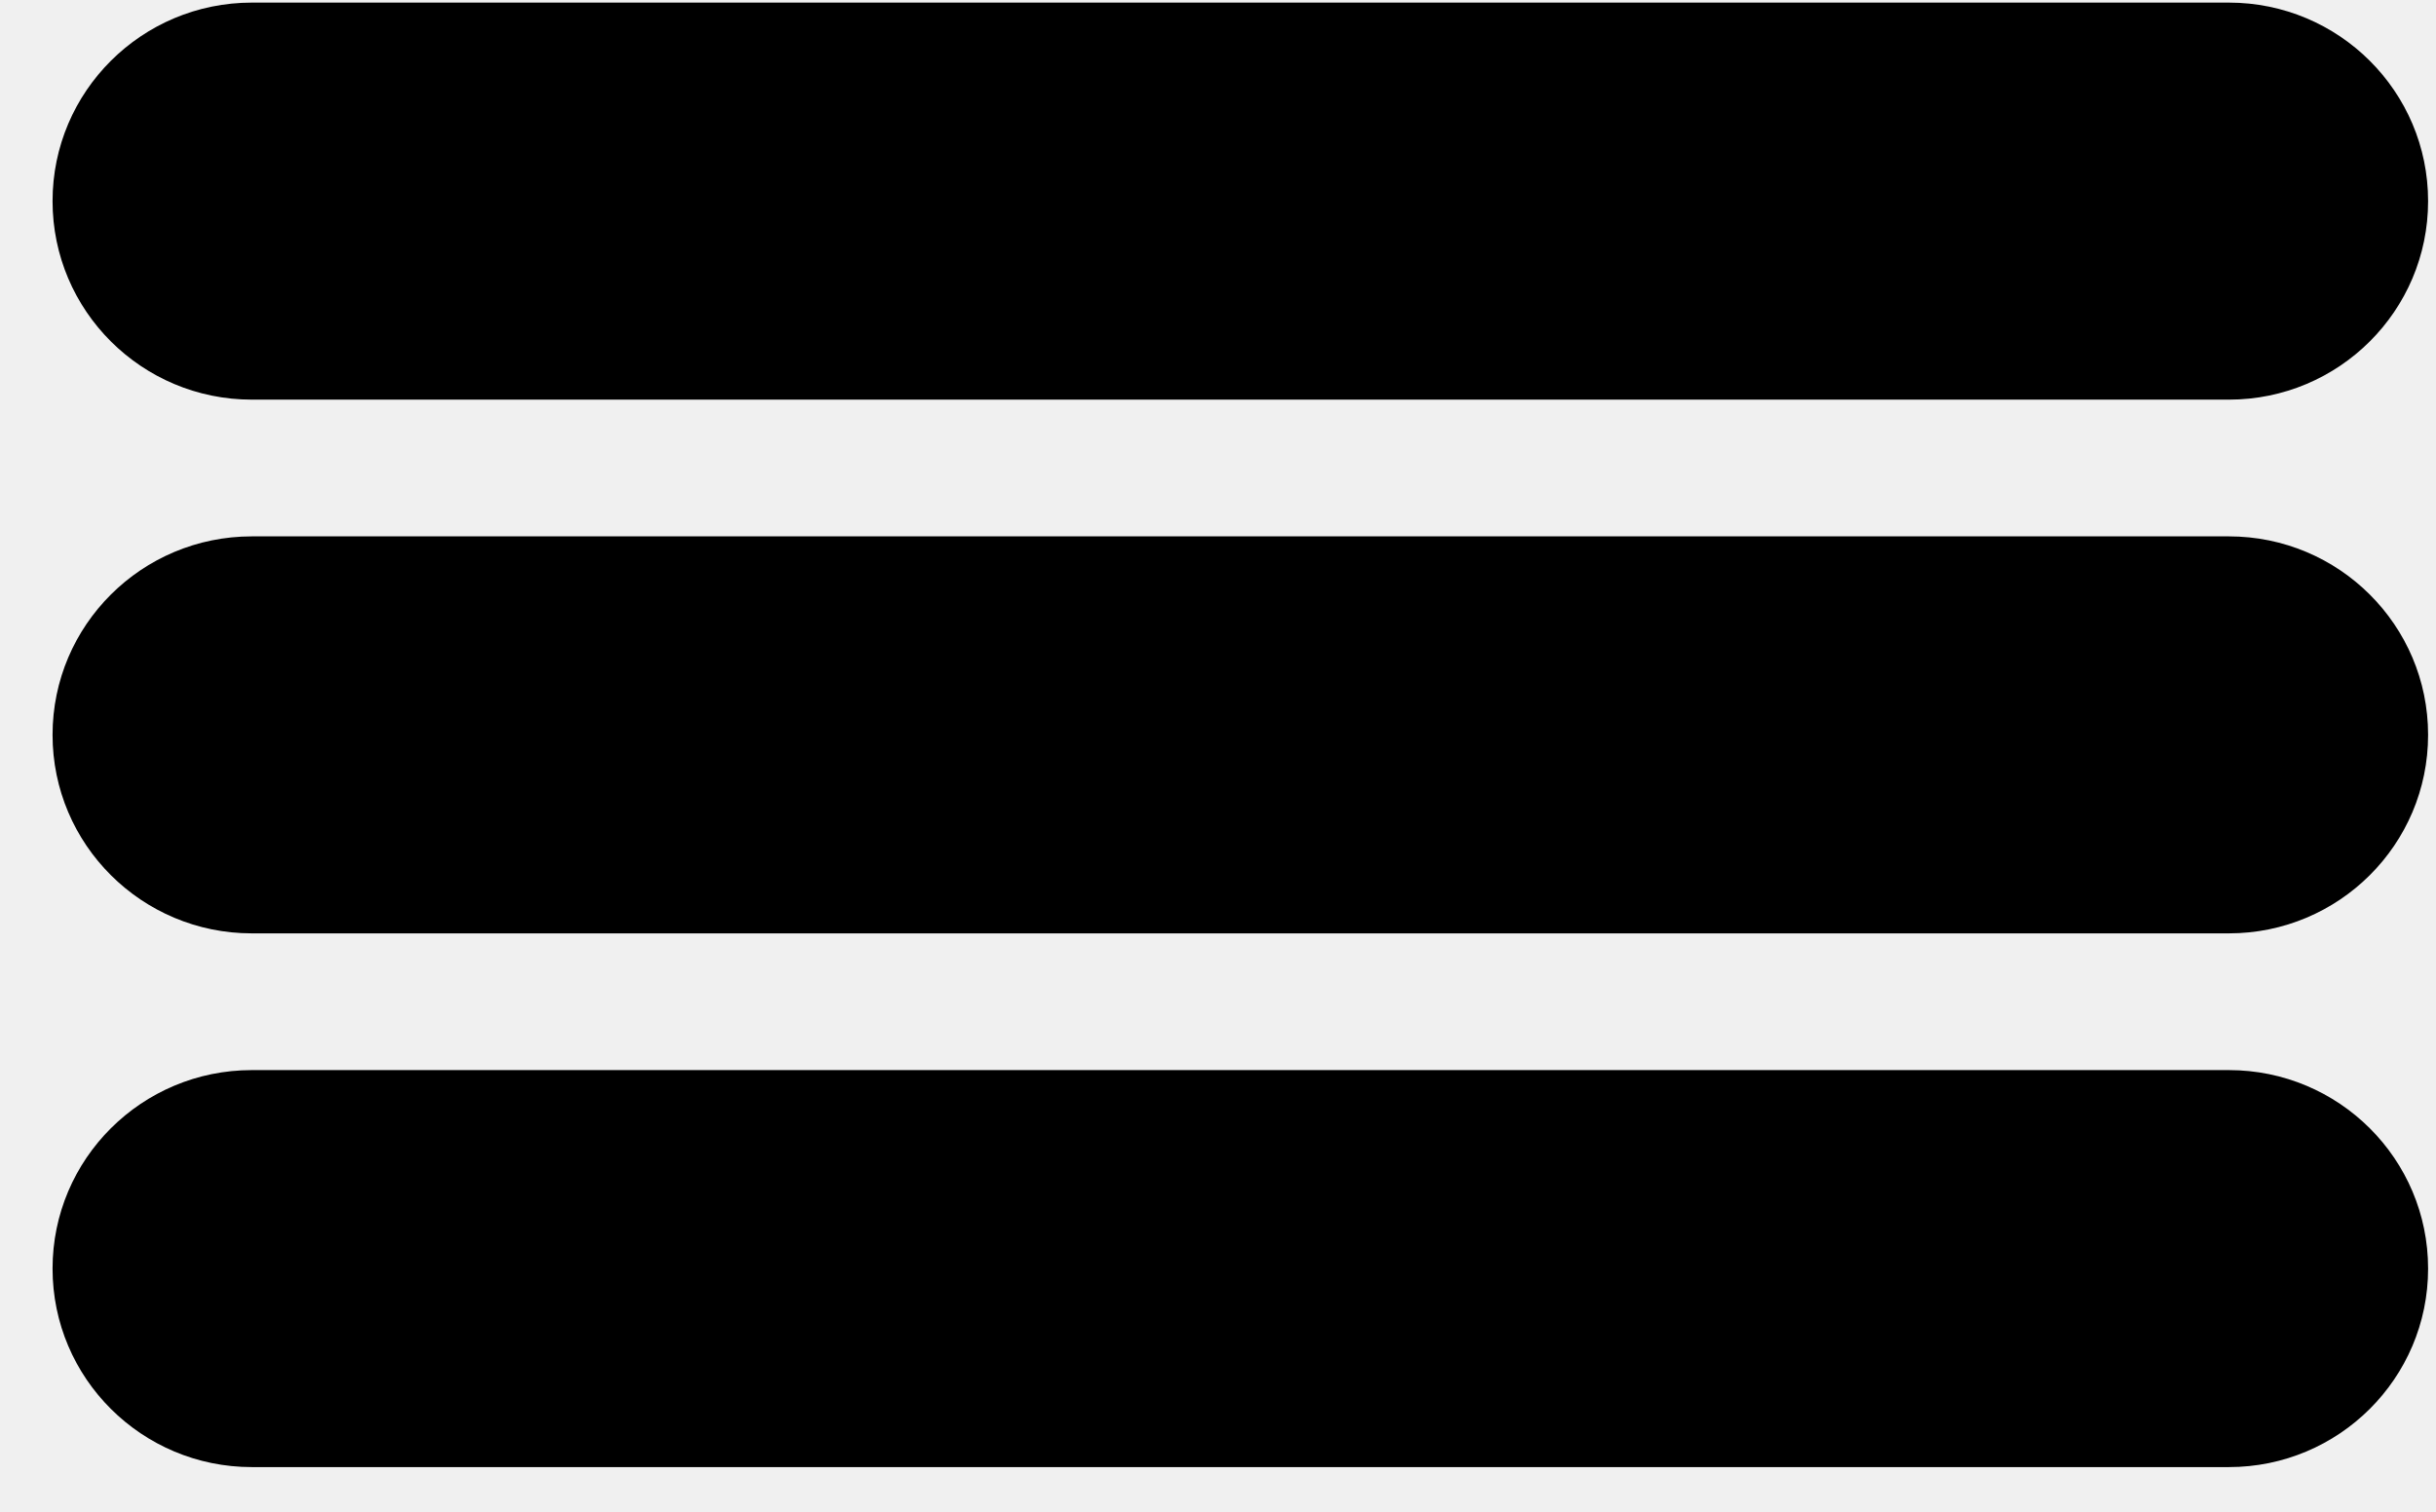
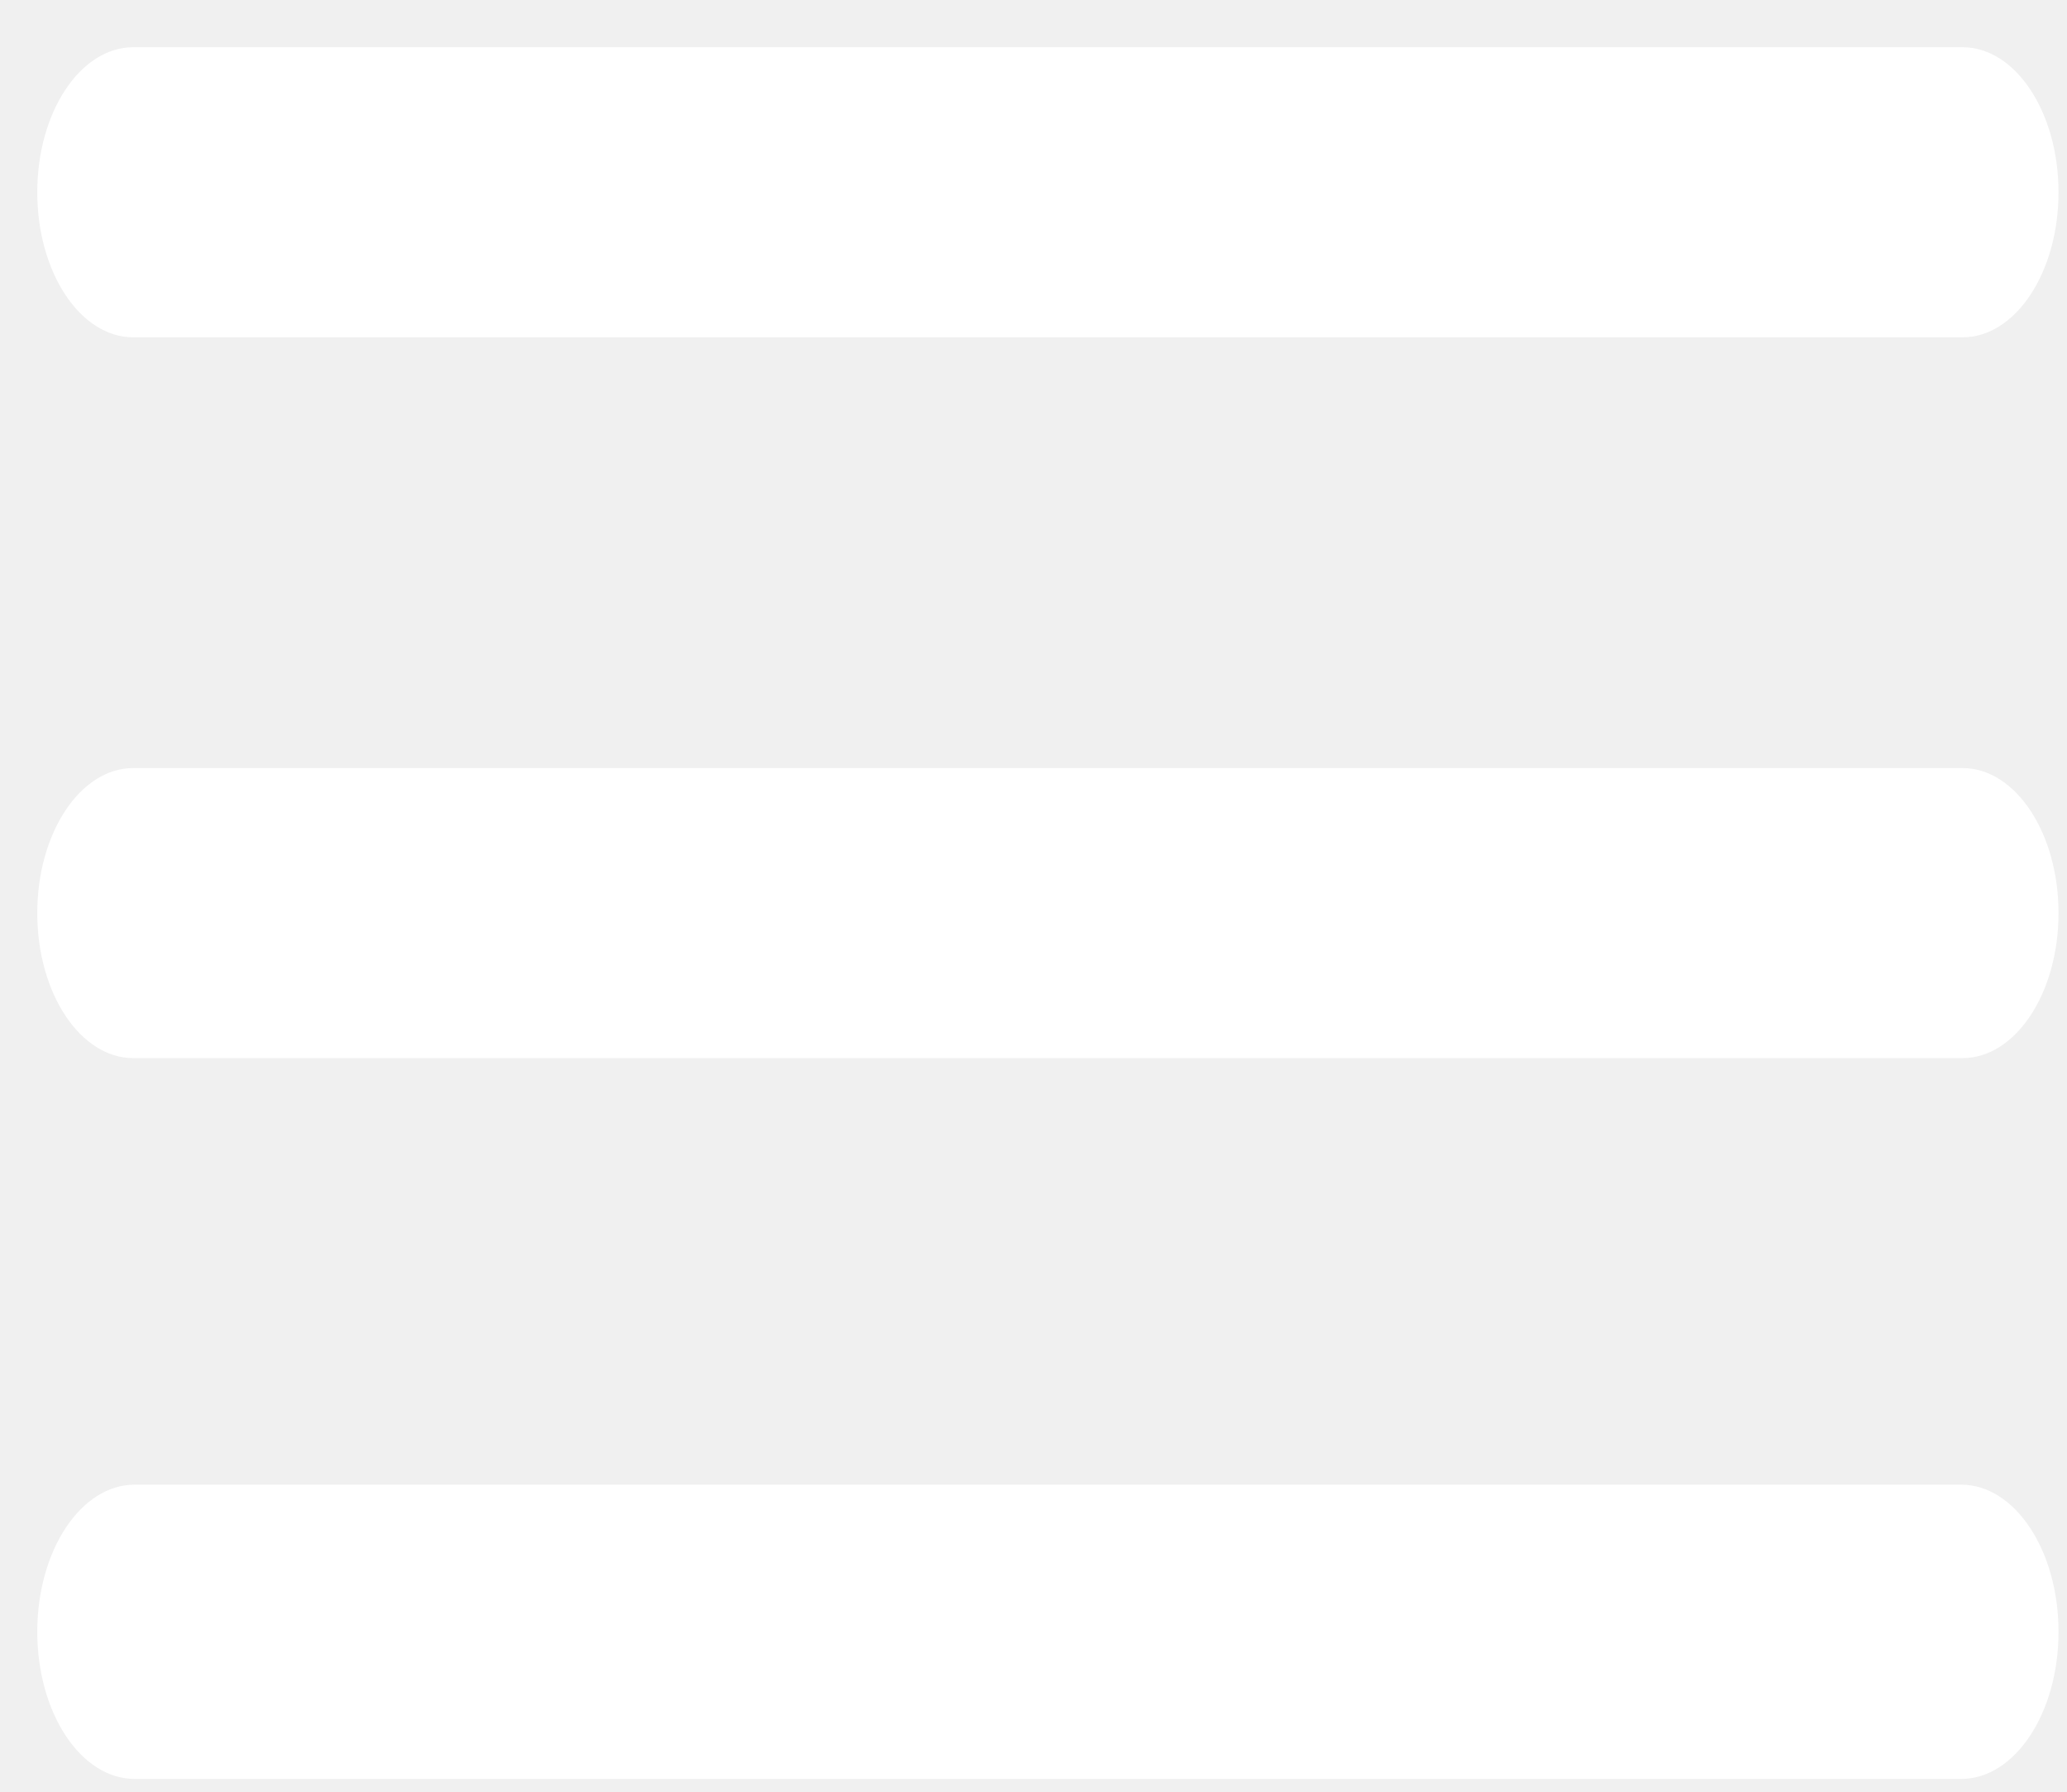
- <svg xmlns="http://www.w3.org/2000/svg" width="58" height="36" xml:space="preserve" overflow="hidden">
+ <svg xmlns="http://www.w3.org/2000/svg" width="60" height="52" xml:space="preserve" overflow="hidden">
  <defs>
    <clipPath id="clip0">
-       <rect x="186" y="548" width="58" height="36" />
+       <rect x="356" y="518" width="60" height="52" />
    </clipPath>
    <clipPath id="clip1">
-       <rect x="187" y="548" width="57" height="35" />
+       <rect x="357" y="519" width="59" height="51" />
    </clipPath>
    <clipPath id="clip2">
-       <rect x="187" y="548" width="57" height="35" />
+       <rect x="357" y="519" width="59" height="51" />
    </clipPath>
    <clipPath id="clip3">
-       <rect x="187" y="548" width="57" height="35" />
+       <rect x="357" y="519" width="59" height="51" />
    </clipPath>
    <clipPath id="clip4">
-       <rect x="187" y="548" width="57" height="35" />
+       <rect x="357" y="519" width="59" height="51" />
    </clipPath>
  </defs>
-   <g clip-path="url(#clip0)" transform="translate(-186 -548)">
+   <g clip-path="url(#clip0)" transform="translate(-356 -518)">
    <g clip-path="url(#clip1)">
      <g clip-path="url(#clip2)">
        <g clip-path="url(#clip3)">
          <g clip-path="url(#clip4)">
-             <path d="M117.021 44.673C117.021 42.063 119.138 39.946 121.749 39.946L168.645 39.946C171.256 39.946 173.372 42.063 173.372 44.673 173.372 47.284 171.256 49.401 168.645 49.401L121.749 49.401C119.138 49.401 117.021 47.284 117.021 44.673Z" fill="#000000" fill-rule="evenodd" fill-opacity="1" transform="matrix(1.00372 0 0 1 69.7949 508.116)" />
-             <path d="M117.021 57.384C117.021 54.773 119.138 52.657 121.749 52.657L168.645 52.657C171.256 52.657 173.372 54.773 173.372 57.384 173.372 59.995 171.256 62.111 168.645 62.111L121.749 62.111C119.138 62.111 117.021 59.994 117.021 57.384Z" fill="#000000" fill-rule="evenodd" fill-opacity="1" transform="matrix(1.00372 0 0 1 69.7949 508.116)" />
-             <path d="M117.021 70.094C117.021 67.483 119.138 65.367 121.749 65.367L168.645 65.367C171.256 65.367 173.372 67.483 173.372 70.094 173.372 72.705 171.256 74.821 168.645 74.821L121.749 74.821C119.138 74.821 117.021 72.705 117.021 70.094Z" fill="#000000" fill-rule="evenodd" fill-opacity="1" transform="matrix(1.00372 0 0 1 69.7949 508.116)" />
+             <path d="M102.922 45.069C102.922 43.531 104.169 42.283 105.708 42.283L158.808 42.283C160.347 42.283 161.594 43.531 161.594 45.069 161.594 46.608 160.347 47.856 158.808 47.856L105.708 47.856C104.169 47.856 102.922 46.608 102.922 45.069Z" fill="#FFFFFF" fill-rule="evenodd" fill-opacity="1" transform="matrix(1 0 0 1.51061 254.16 455.498)" />
+             <path d="M102.922 58.918C102.922 57.379 104.169 56.132 105.708 56.132L158.808 56.132C160.347 56.132 161.594 57.379 161.594 58.918 161.594 60.457 160.347 61.704 158.808 61.704L105.708 61.704C104.169 61.704 102.922 60.457 102.922 58.918Z" fill="#FFFFFF" fill-rule="evenodd" fill-opacity="1" transform="matrix(1 0 0 1.51061 254.16 455.498)" />
+             <path d="M102.922 72.726C102.922 71.164 104.188 69.899 105.749 69.899L158.767 69.899C160.328 69.899 161.594 71.164 161.594 72.726 161.594 74.287 160.328 75.553 158.767 75.553L105.749 75.553C104.188 75.553 102.922 74.287 102.922 72.726Z" fill="#FFFFFF" fill-rule="evenodd" fill-opacity="1" transform="matrix(1 0 0 1.51061 254.16 455.498)" />
          </g>
        </g>
      </g>
    </g>
  </g>
</svg>
